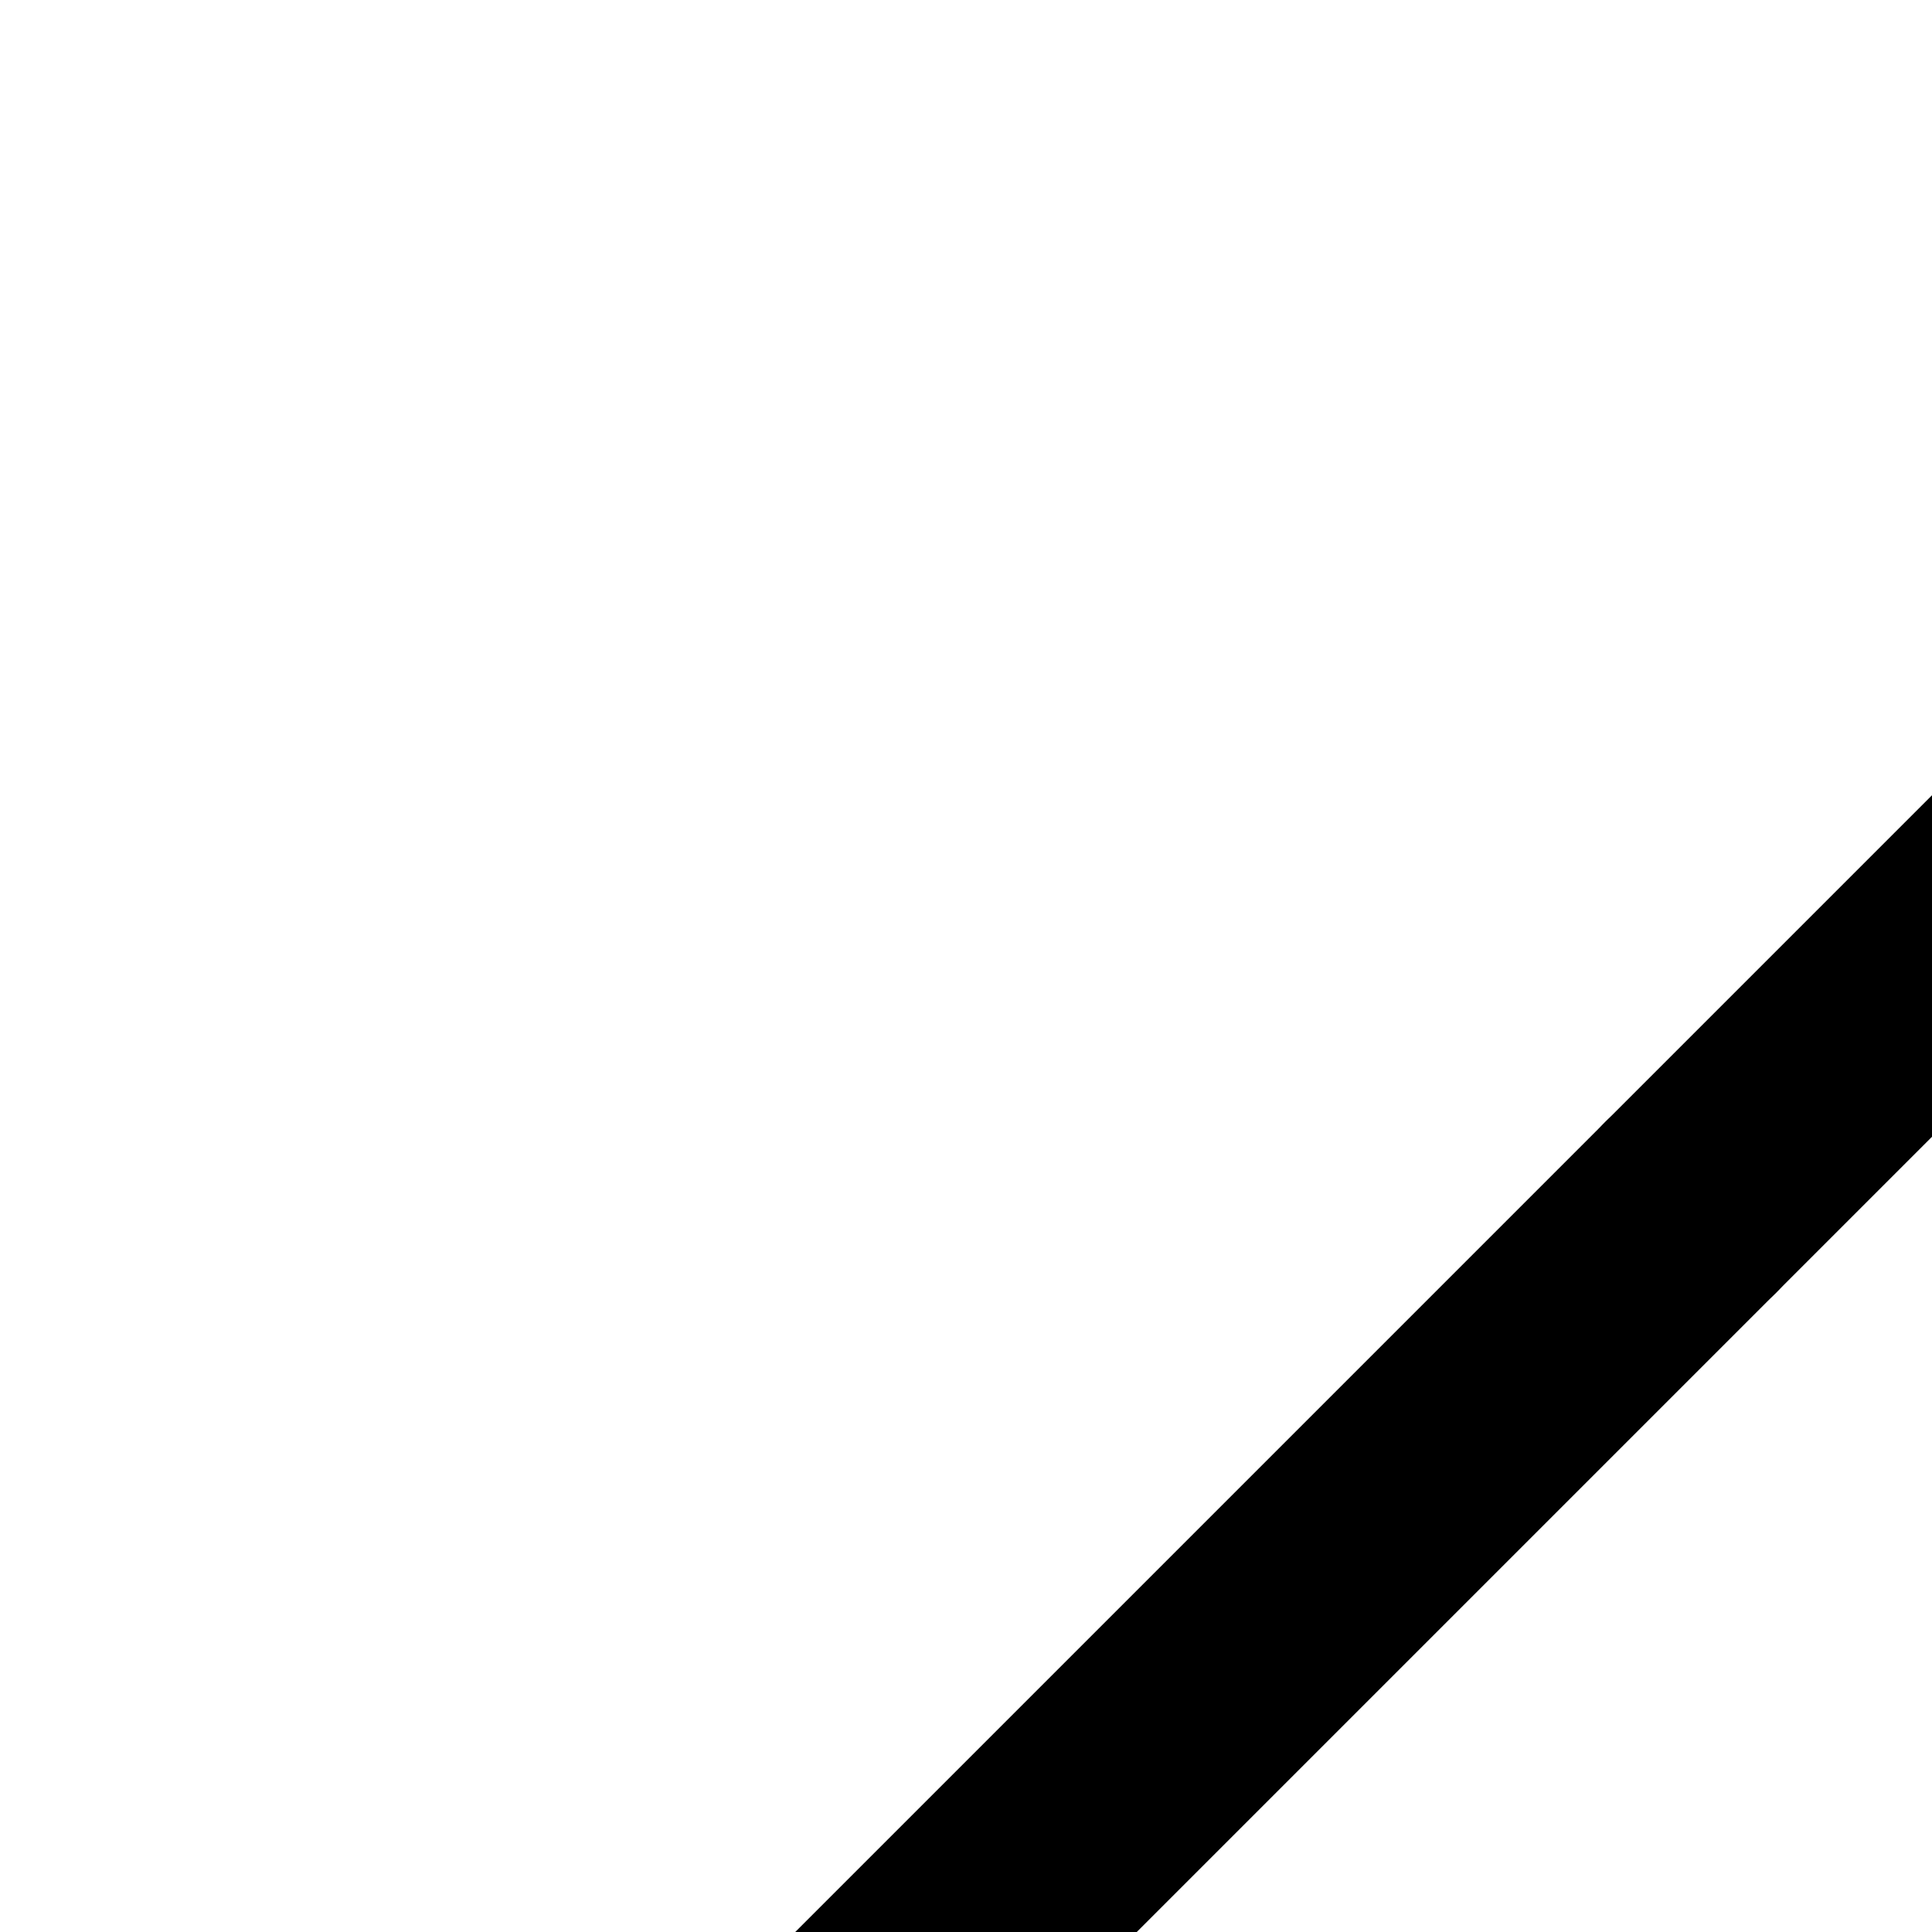
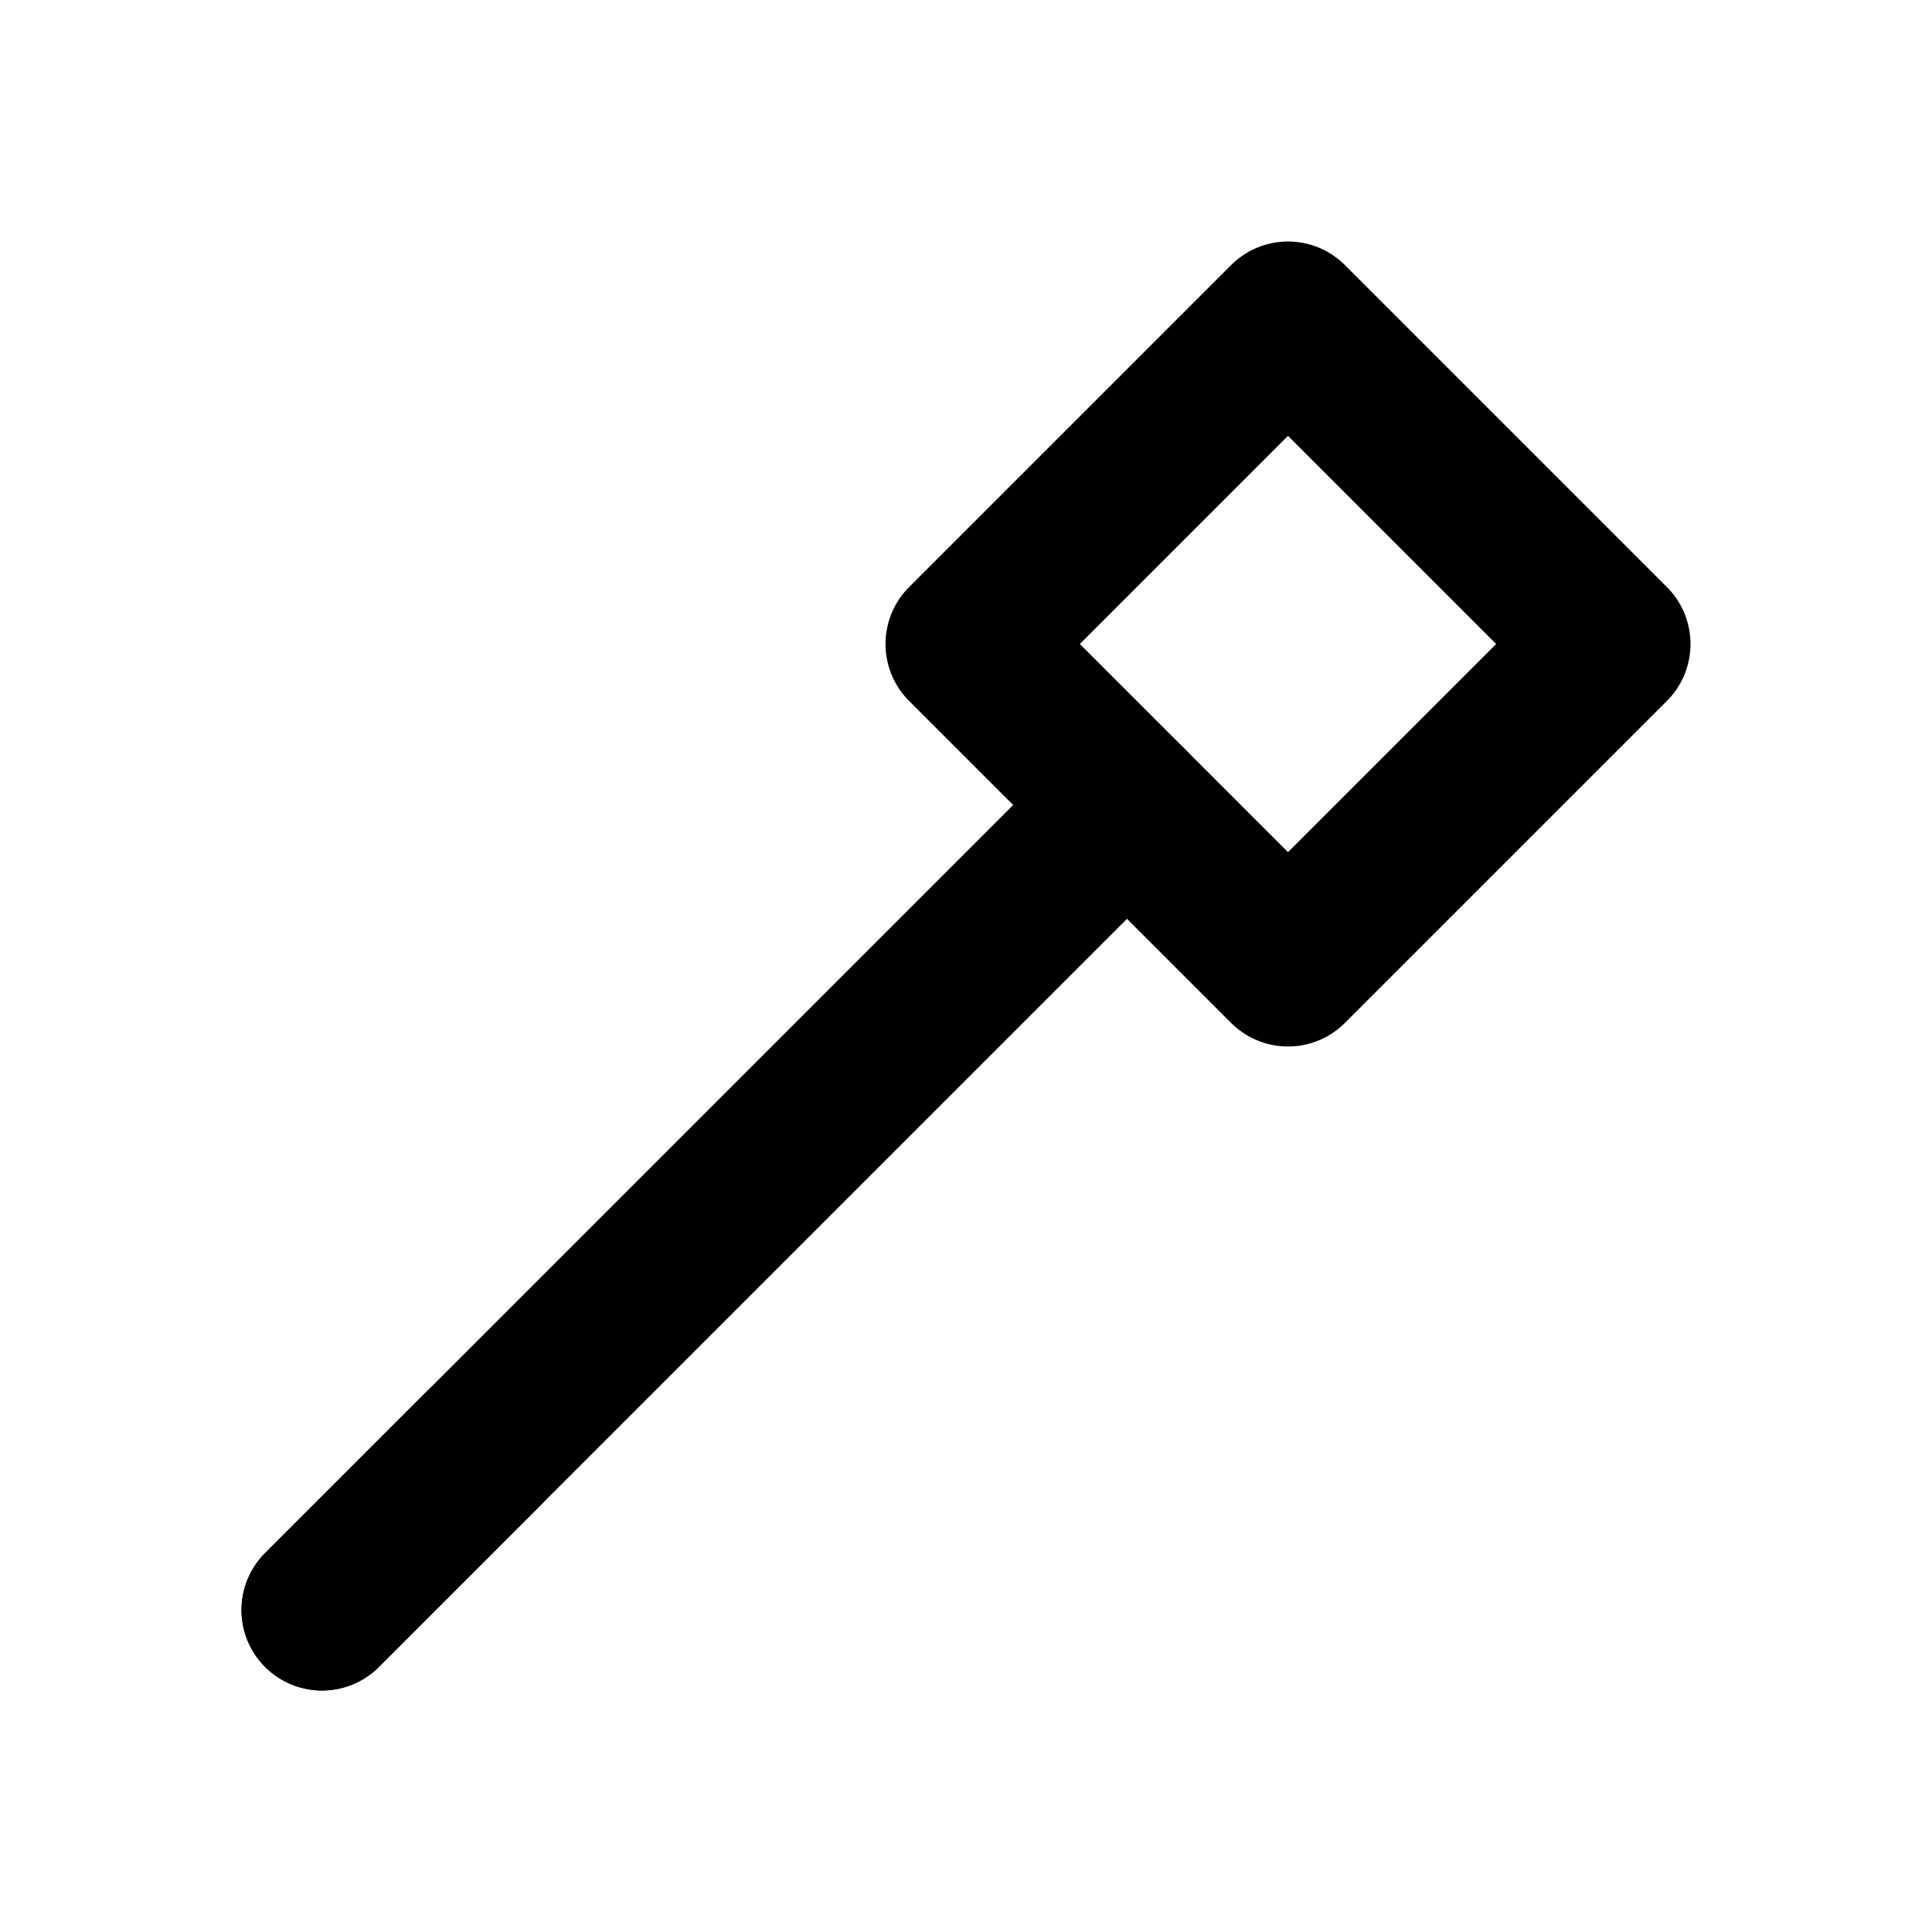
- <svg xmlns="http://www.w3.org/2000/svg" viewBox="0 0 16 16">
-   <path d="M3 21 L14 10" fill="none" stroke="currentColor" stroke-width="2" stroke-linecap="round" stroke-linejoin="round" />
-   <path d="M14 10 L17 7 L20 10 L17 13" fill="none" stroke="currentColor" stroke-width="2" stroke-linecap="round" stroke-linejoin="round" />
-   <path d="M3 21 L6 18" fill="none" stroke="currentColor" stroke-width="2" stroke-linecap="round" stroke-linejoin="round" />
+ <svg xmlns="http://www.w3.org/2000/svg" viewBox="0 0 24 24">
+   <path d="M4 20 L14 10" fill="none" stroke="currentColor" stroke-width="2" stroke-linecap="round" stroke-linejoin="round" />
+   <path d="M12 8 L16 4 L20 8 L16 12 Z" fill="none" stroke="currentColor" stroke-width="2" stroke-linecap="round" stroke-linejoin="round" />
+   <path d="M4 20 L6 18" fill="none" stroke="currentColor" stroke-width="2" stroke-linecap="round" stroke-linejoin="round" />
</svg>
